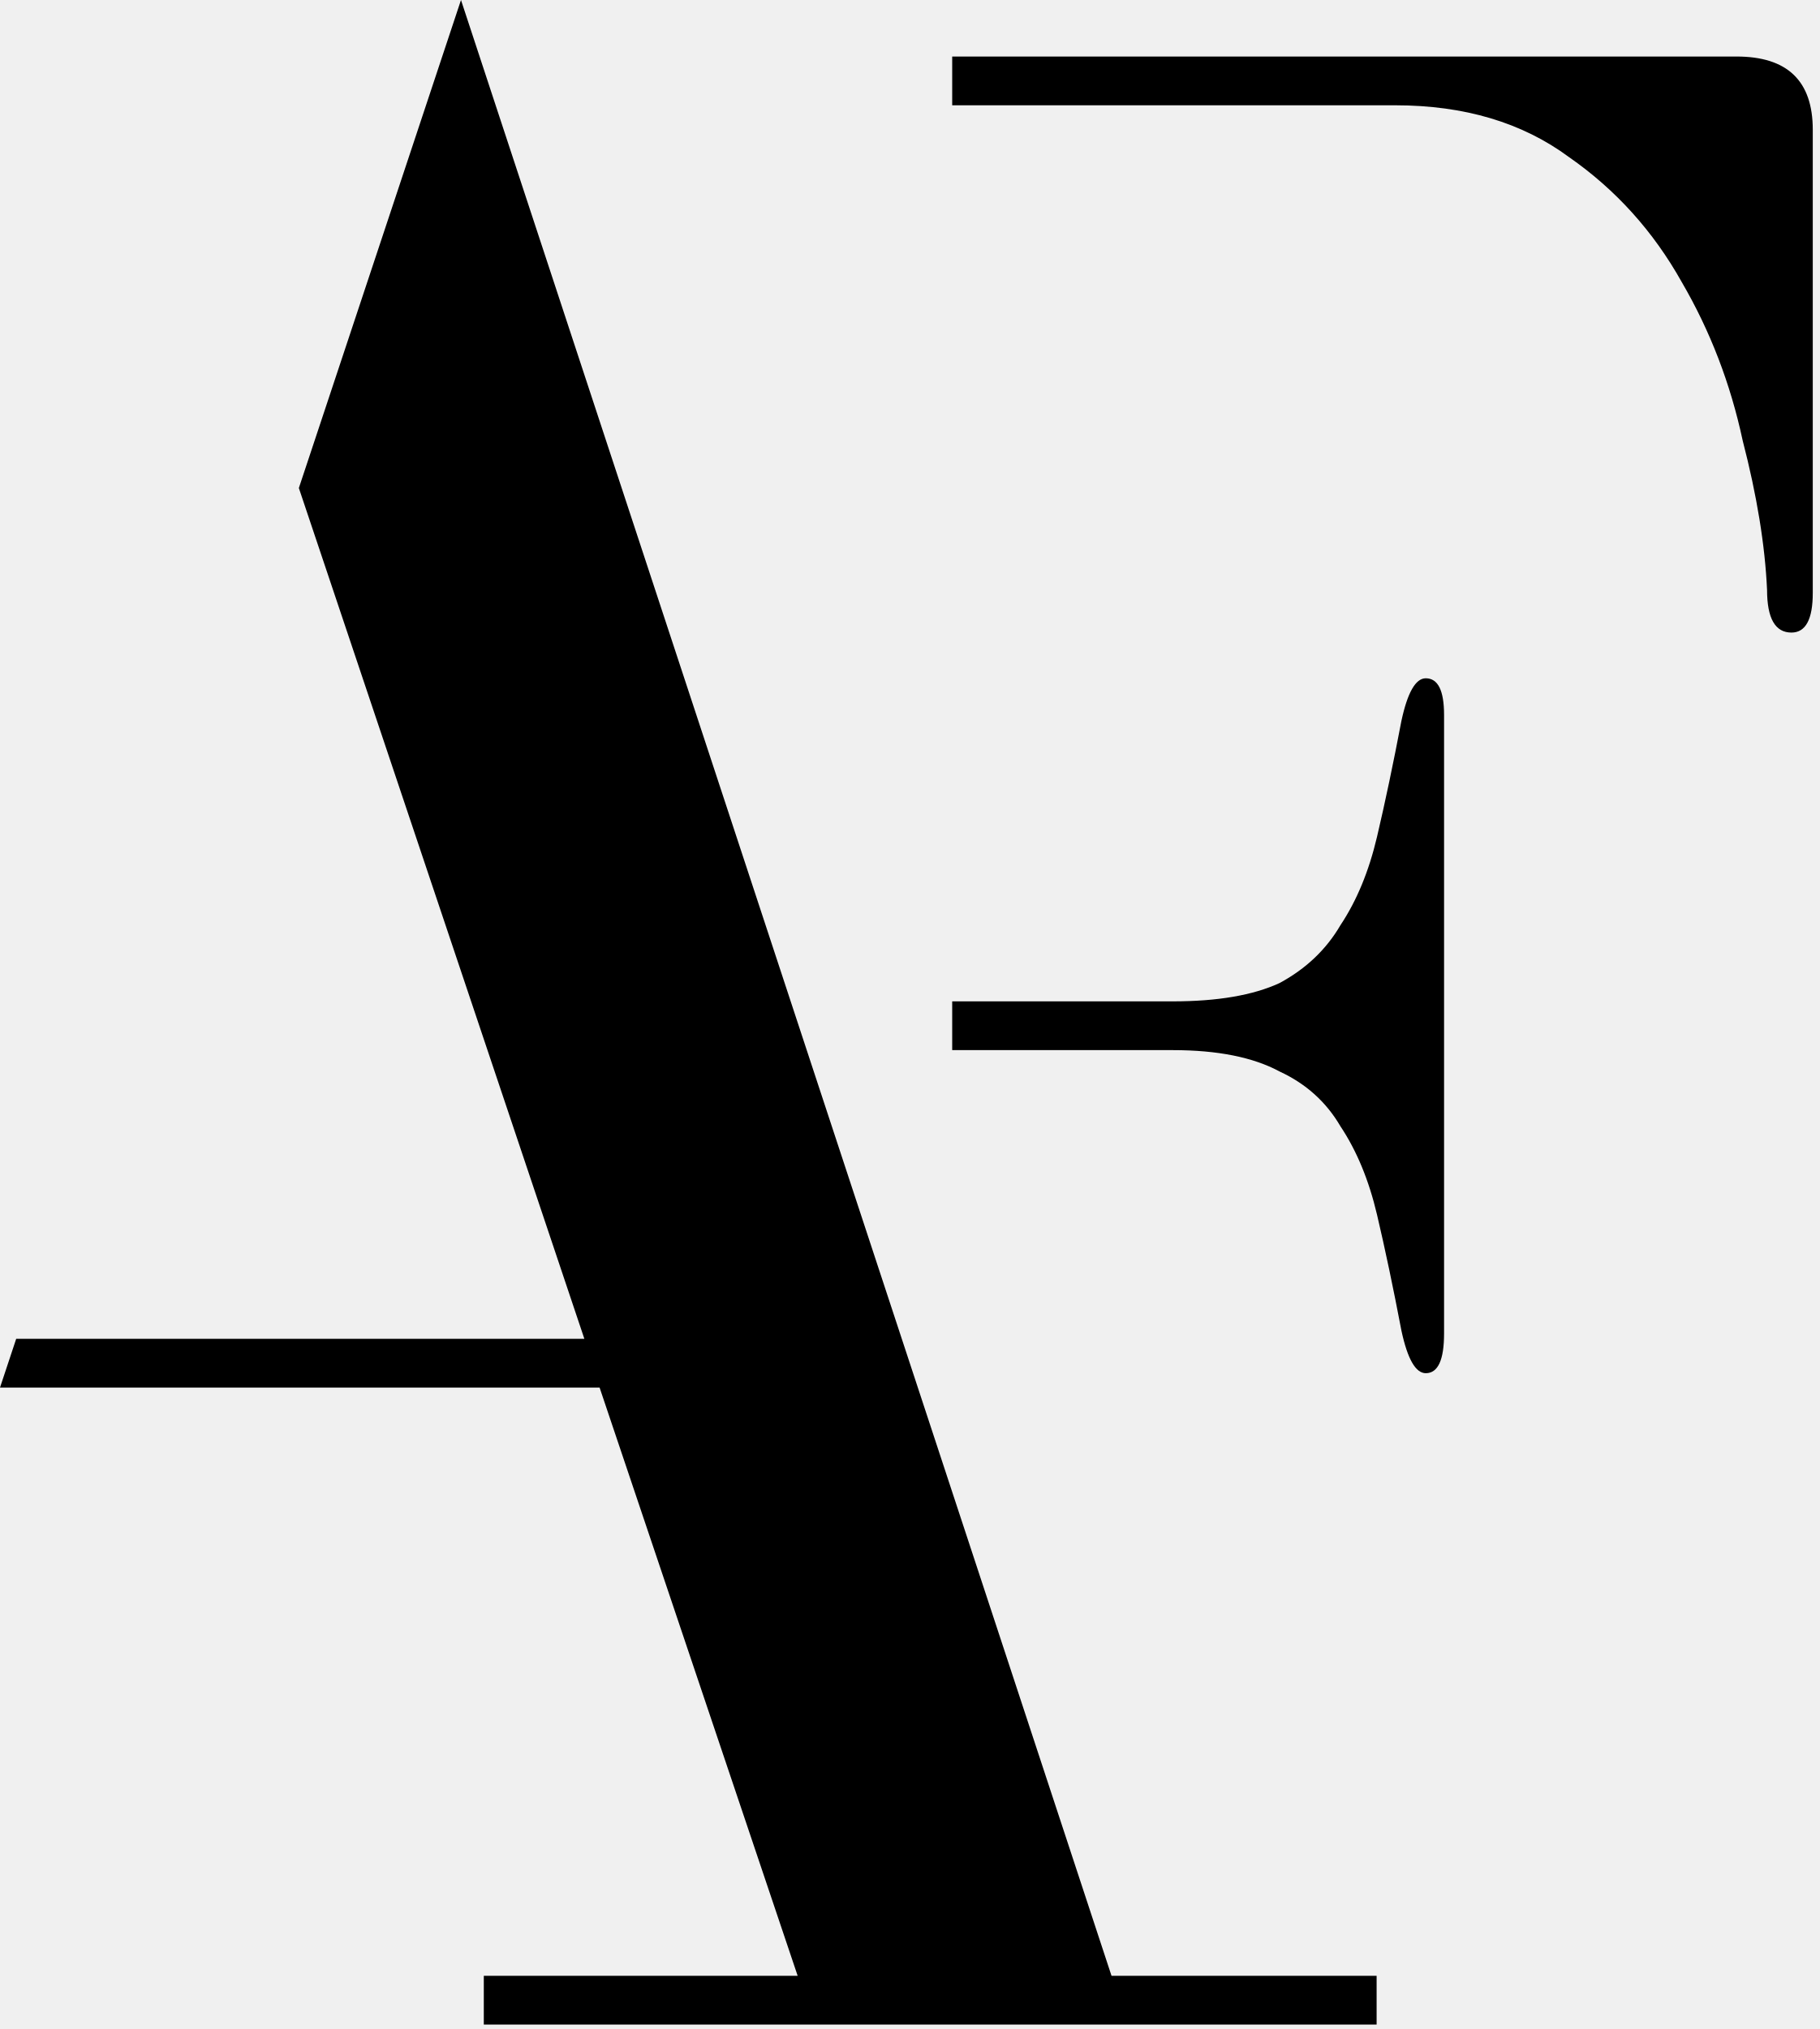
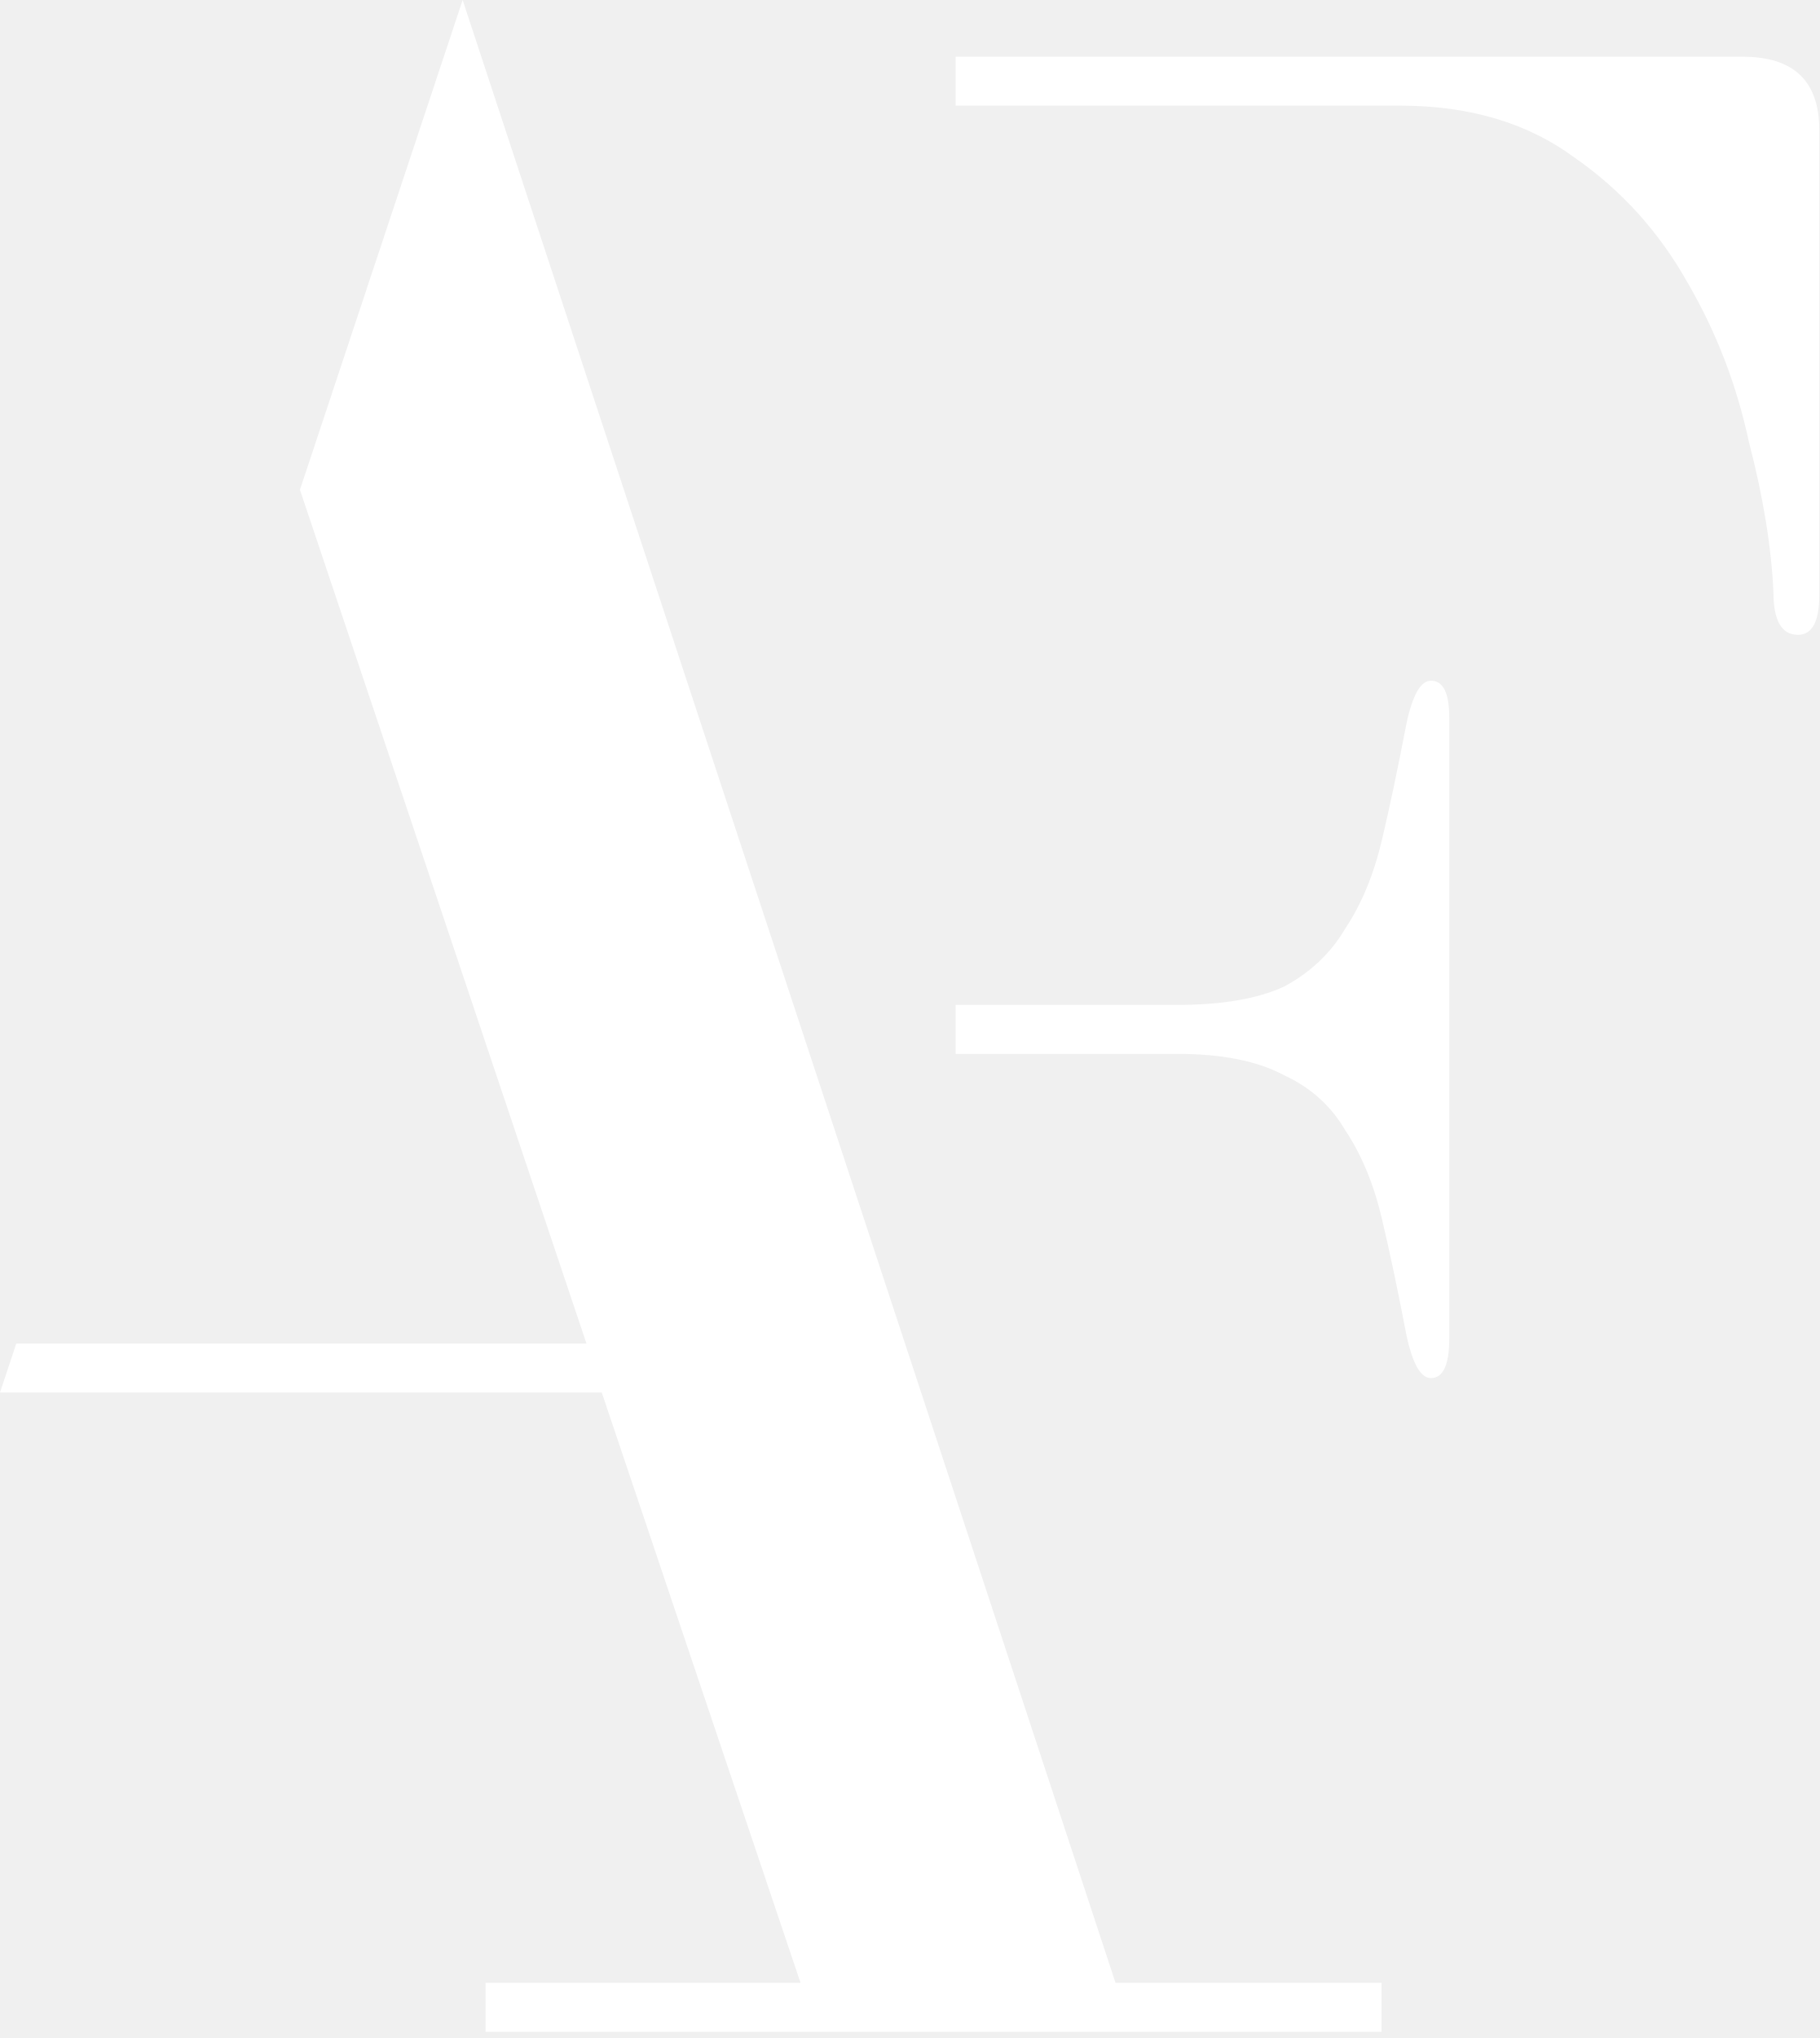
- <svg xmlns="http://www.w3.org/2000/svg" width="209" height="233" viewBox="0 0 209 233" fill="none">
-   <style>
-     path {
-       fill: black;
-     }
-     @media (prefers-color-scheme: dark) {
-       path {
-         fill: white;
-       }
-     }
-   </style>
-   <path fill-rule="evenodd" clip-rule="evenodd" d="M68.87 159.341H0L1.861 153.741H67.12L34.327 56.043L52.95 0L127.67 226.891H158.12V232.491H55.57V226.891H91.62L68.87 159.341Z" />
-   <path fill-rule="evenodd" clip-rule="evenodd" d="M134.717 120.591H109.37V114.991H134.717C139.85 114.991 143.933 114.291 146.967 112.891C150 111.257 152.333 109.041 153.967 106.241C155.833 103.441 157.234 100.057 158.167 96.091C159.1 92.124 160.033 87.691 160.967 82.791C161.667 79.524 162.6 77.891 163.767 77.891C165.167 77.891 165.867 79.291 165.867 82.091V153.141C165.867 156.174 165.167 157.691 163.767 157.691C162.6 157.691 161.667 156.057 160.967 152.791C160.033 147.891 159.1 143.457 158.167 139.491C157.234 135.524 155.833 132.141 153.967 129.341C152.333 126.541 150 124.441 146.967 123.041C143.933 121.407 139.85 120.591 134.717 120.591ZM160.267 12.091H109.37V6.491H199.467C205.3 6.491 208.217 9.291 208.217 14.891V68.091C208.217 71.124 207.4 72.641 205.767 72.641C203.9 72.641 202.967 71.007 202.967 67.741C202.733 62.607 201.8 56.891 200.167 50.591C198.767 44.057 196.434 37.991 193.167 32.391C189.9 26.557 185.583 21.774 180.217 18.041C174.85 14.074 168.2 12.091 160.267 12.091Z" />
+ <svg xmlns="http://www.w3.org/2000/svg" width="50" height="56" viewBox="0 0 50 56" fill="none">
+   <path fill-rule="evenodd" clip-rule="evenodd" d="M16.538 38.263H0L0.447 36.918H16.118L8.243 13.458L12.715 0L30.658 54.484H37.97V55.829H13.344V54.484H22.001L16.538 38.263Z" fill="white" />
+   <path fill-rule="evenodd" clip-rule="evenodd" d="M32.35 28.958H26.264V27.613H32.35C33.583 27.613 34.563 27.445 35.292 27.109C36.02 26.717 36.581 26.184 36.973 25.512C37.421 24.84 37.757 24.027 37.981 23.075C38.205 22.122 38.429 21.058 38.654 19.881C38.822 19.096 39.046 18.704 39.326 18.704C39.662 18.704 39.83 19.04 39.83 19.713V36.774C39.83 37.503 39.662 37.867 39.326 37.867C39.046 37.867 38.822 37.475 38.654 36.69C38.429 35.514 38.205 34.449 37.981 33.496C37.757 32.544 37.421 31.732 36.973 31.059C36.581 30.387 36.02 29.882 35.292 29.546C34.563 29.154 33.583 28.958 32.35 28.958ZM38.486 2.903H26.264V1.559H47.899C49.3 1.559 50 2.231 50 3.576V16.351C50 17.079 49.804 17.444 49.412 17.444C48.963 17.444 48.739 17.051 48.739 16.267C48.683 15.034 48.459 13.661 48.067 12.149C47.731 10.58 47.17 9.123 46.386 7.778C45.602 6.377 44.565 5.229 43.276 4.332C41.987 3.38 40.391 2.903 38.486 2.903Z" fill="white" />
</svg>
